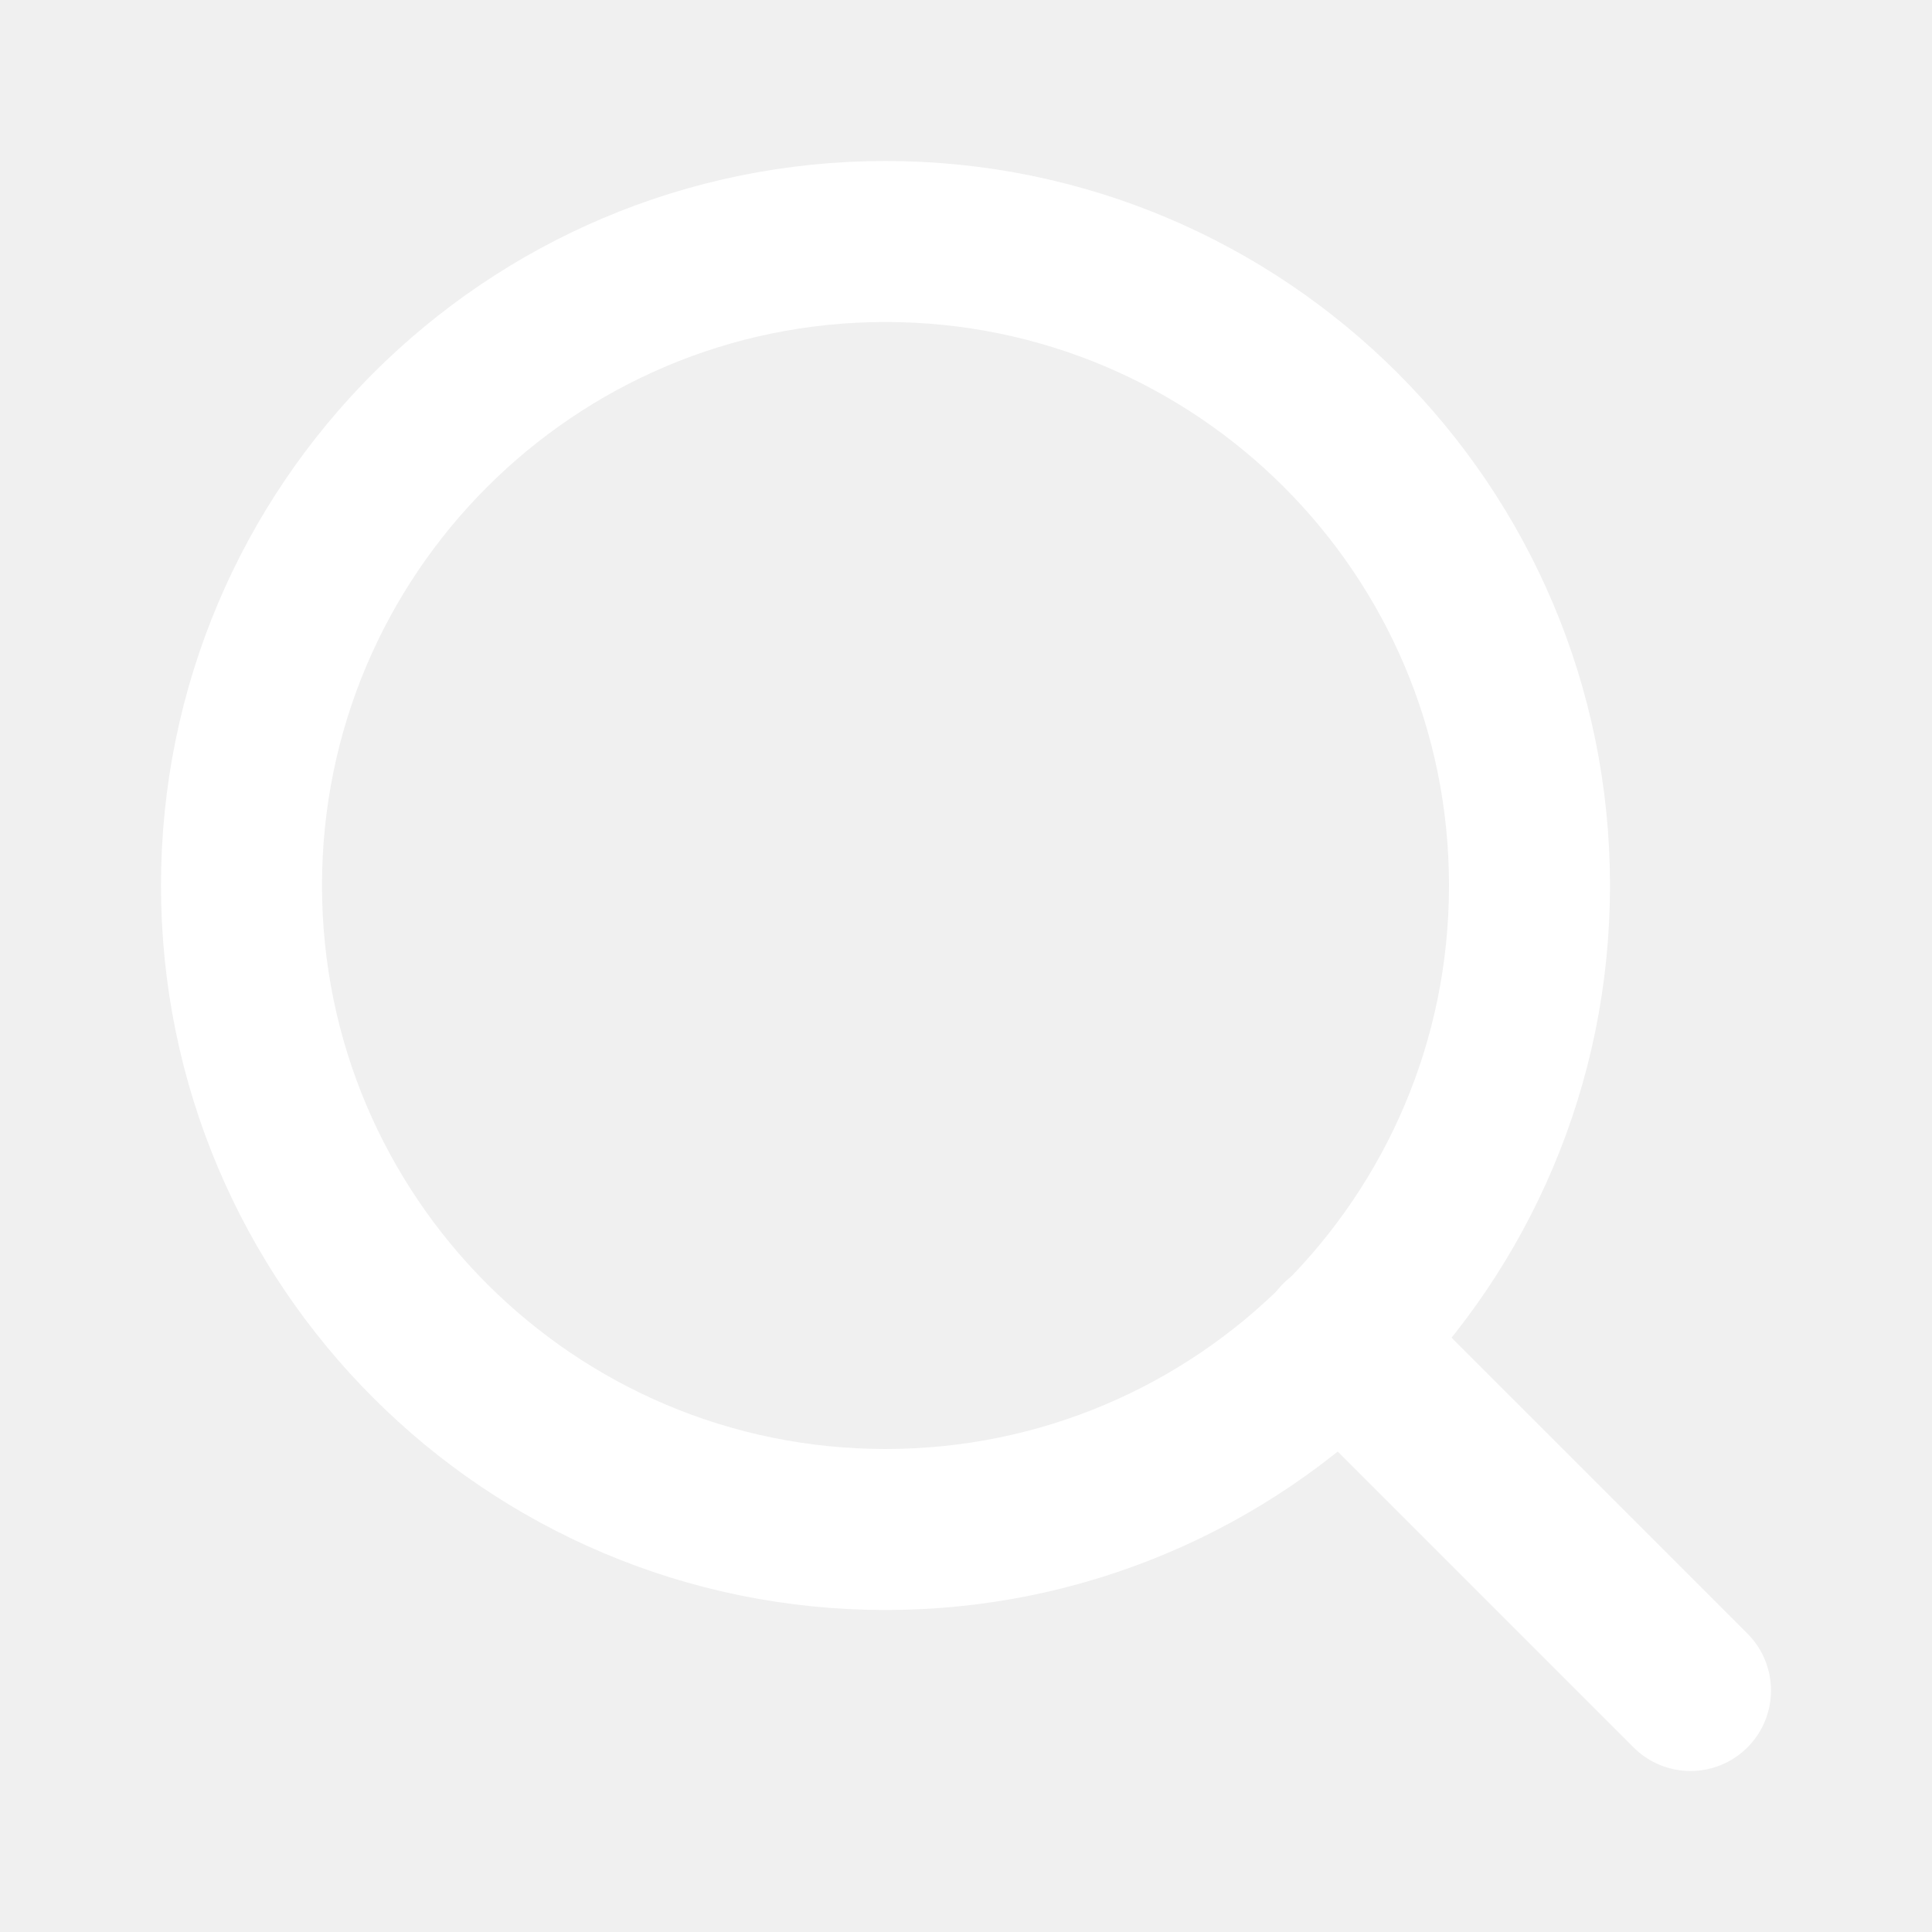
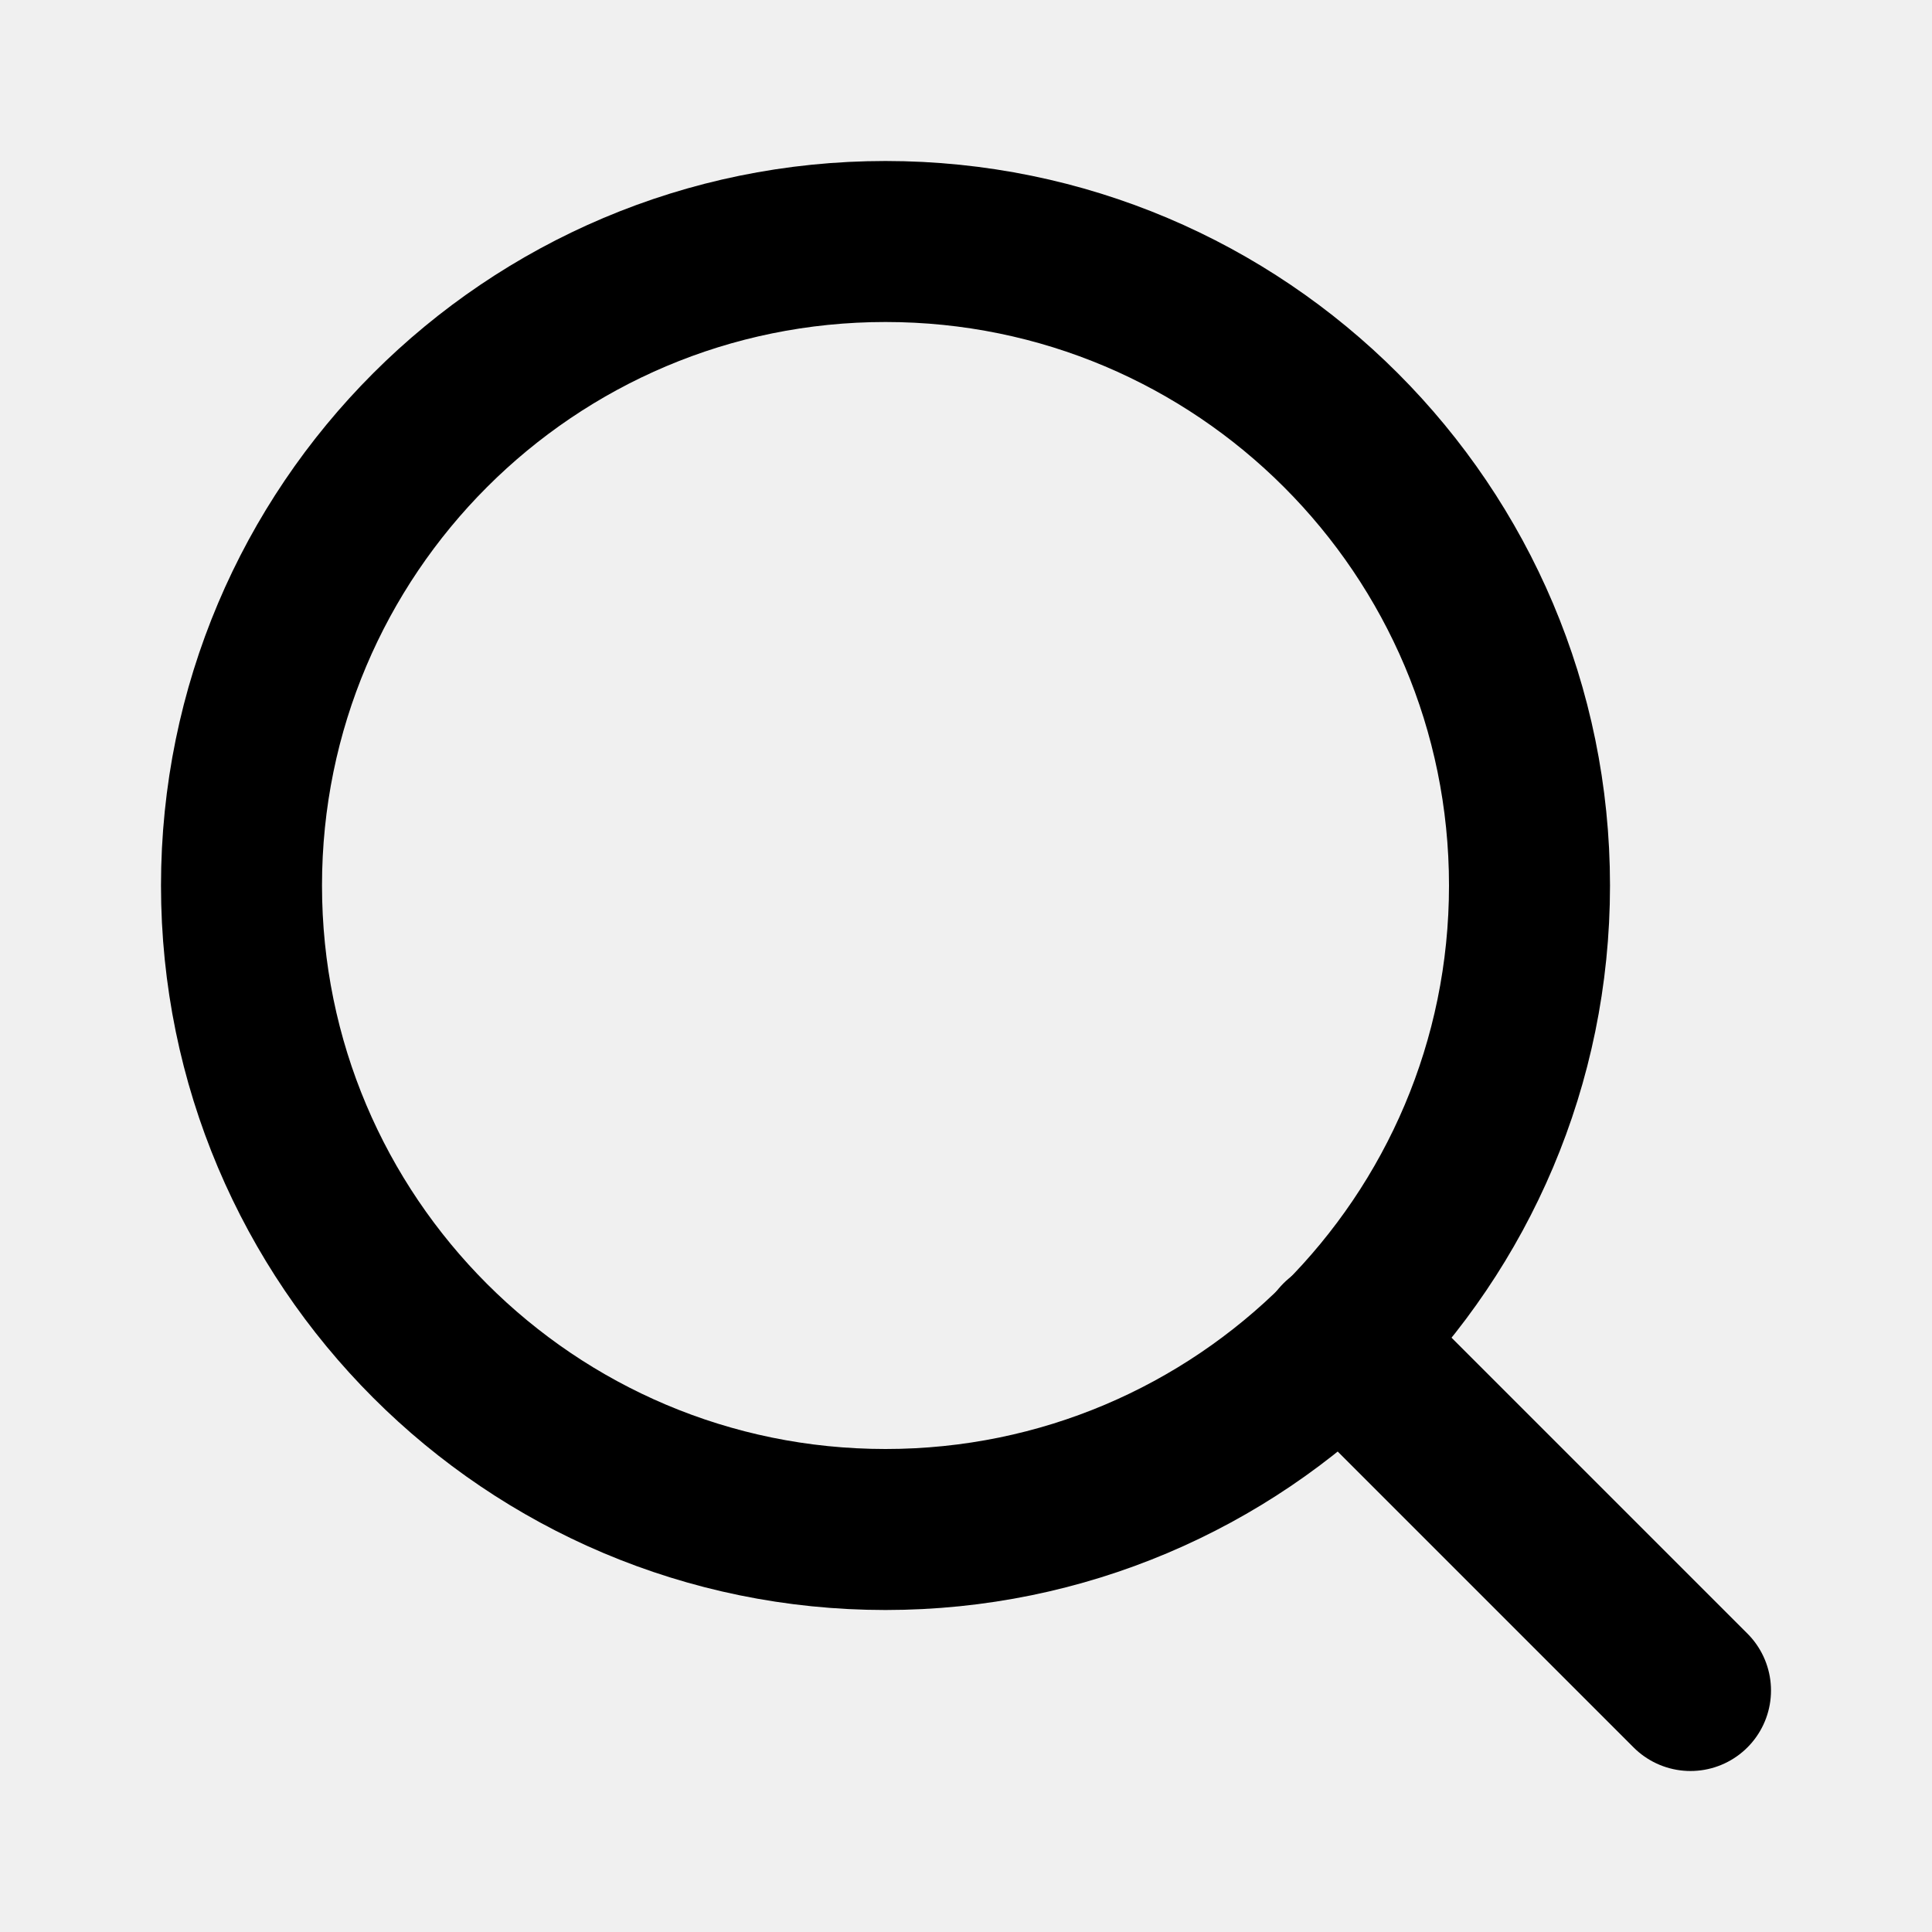
<svg xmlns="http://www.w3.org/2000/svg" width="24" height="24" viewBox="0 0 24 24" fill="none">
-   <path d="M11 19C15.418 19 19 15.418 19 11C19 6.582 15.418 3 11 3C6.582 3 3 6.582 3 11C3 15.418 6.582 19 11 19Z" stroke="white" stroke-width="2" stroke-linecap="round" stroke-linejoin="round" />
-   <path d="M21 21L16.65 16.65" stroke="white" stroke-width="2" stroke-linecap="round" stroke-linejoin="round" />
+   <path d="M11 19C15.418 19 19 15.418 19 11C19 6.582 15.418 3 11 3C6.582 3 3 6.582 3 11C3 15.418 6.582 19 11 19Z" stroke="black" stroke-width="2" stroke-linecap="round" stroke-linejoin="round" />
+   <path d="M21 21L16.65 16.65" stroke="black" stroke-width="2" stroke-linecap="round" stroke-linejoin="round" />
</svg>
